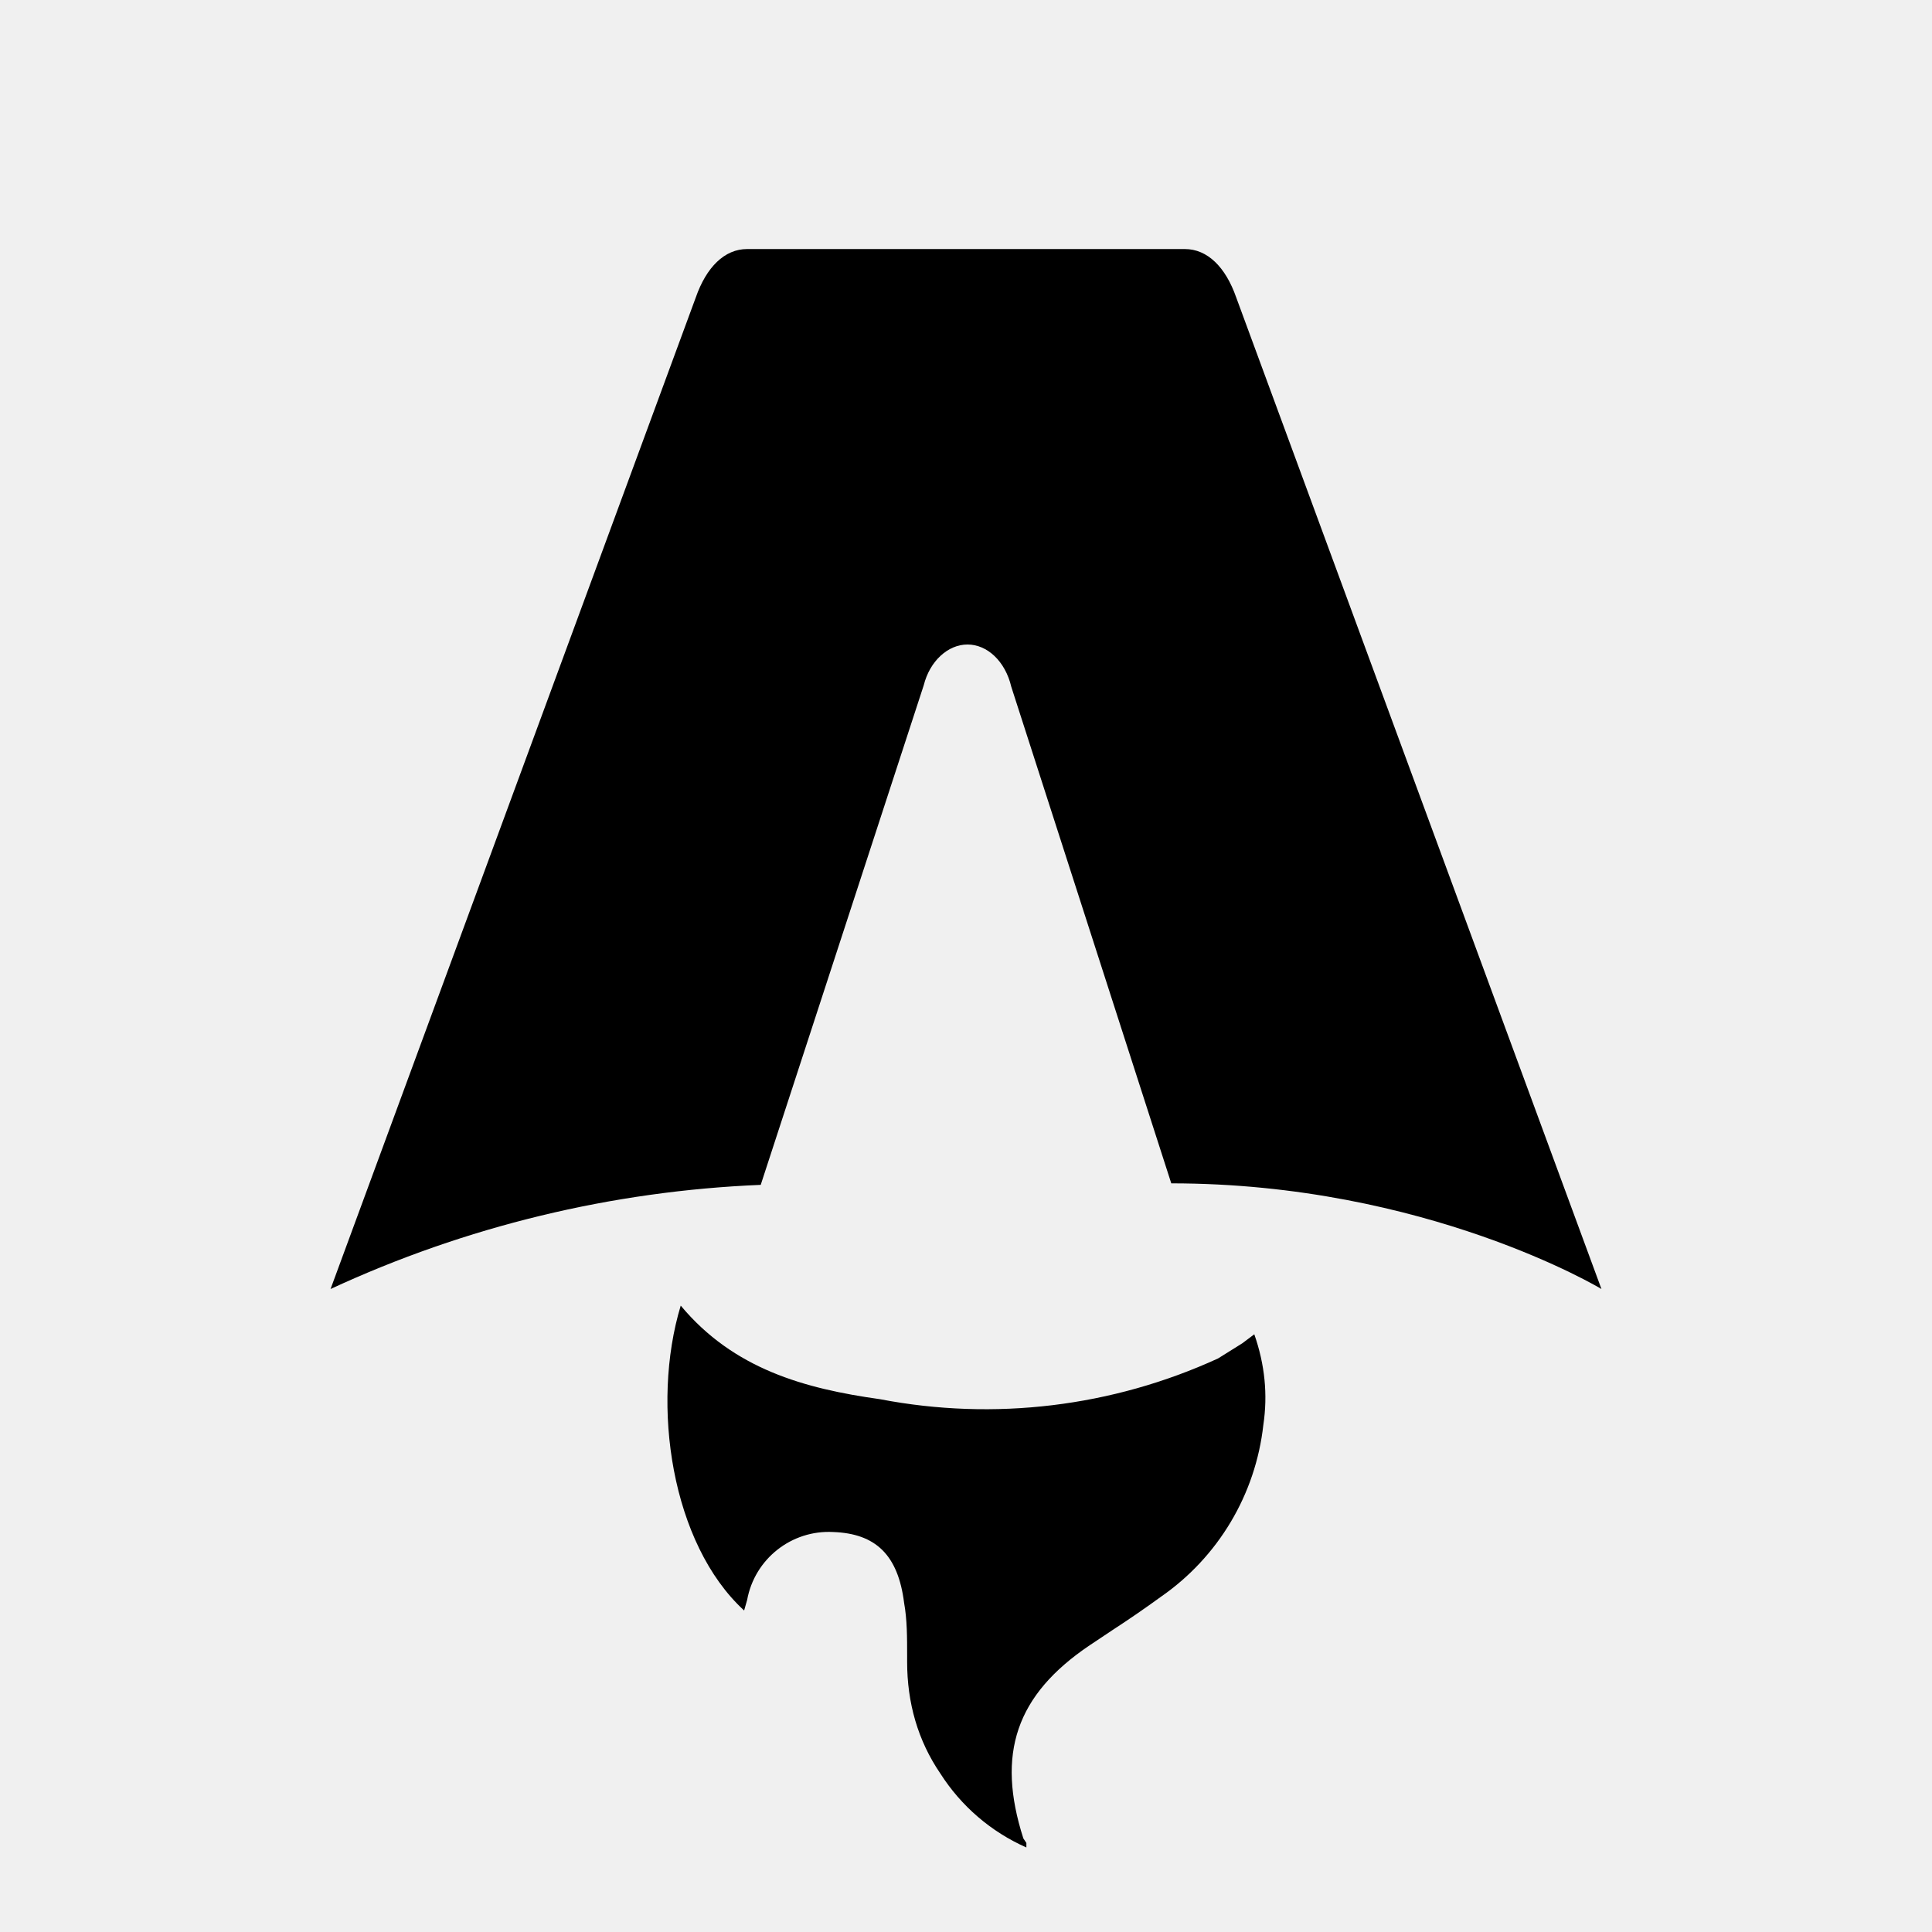
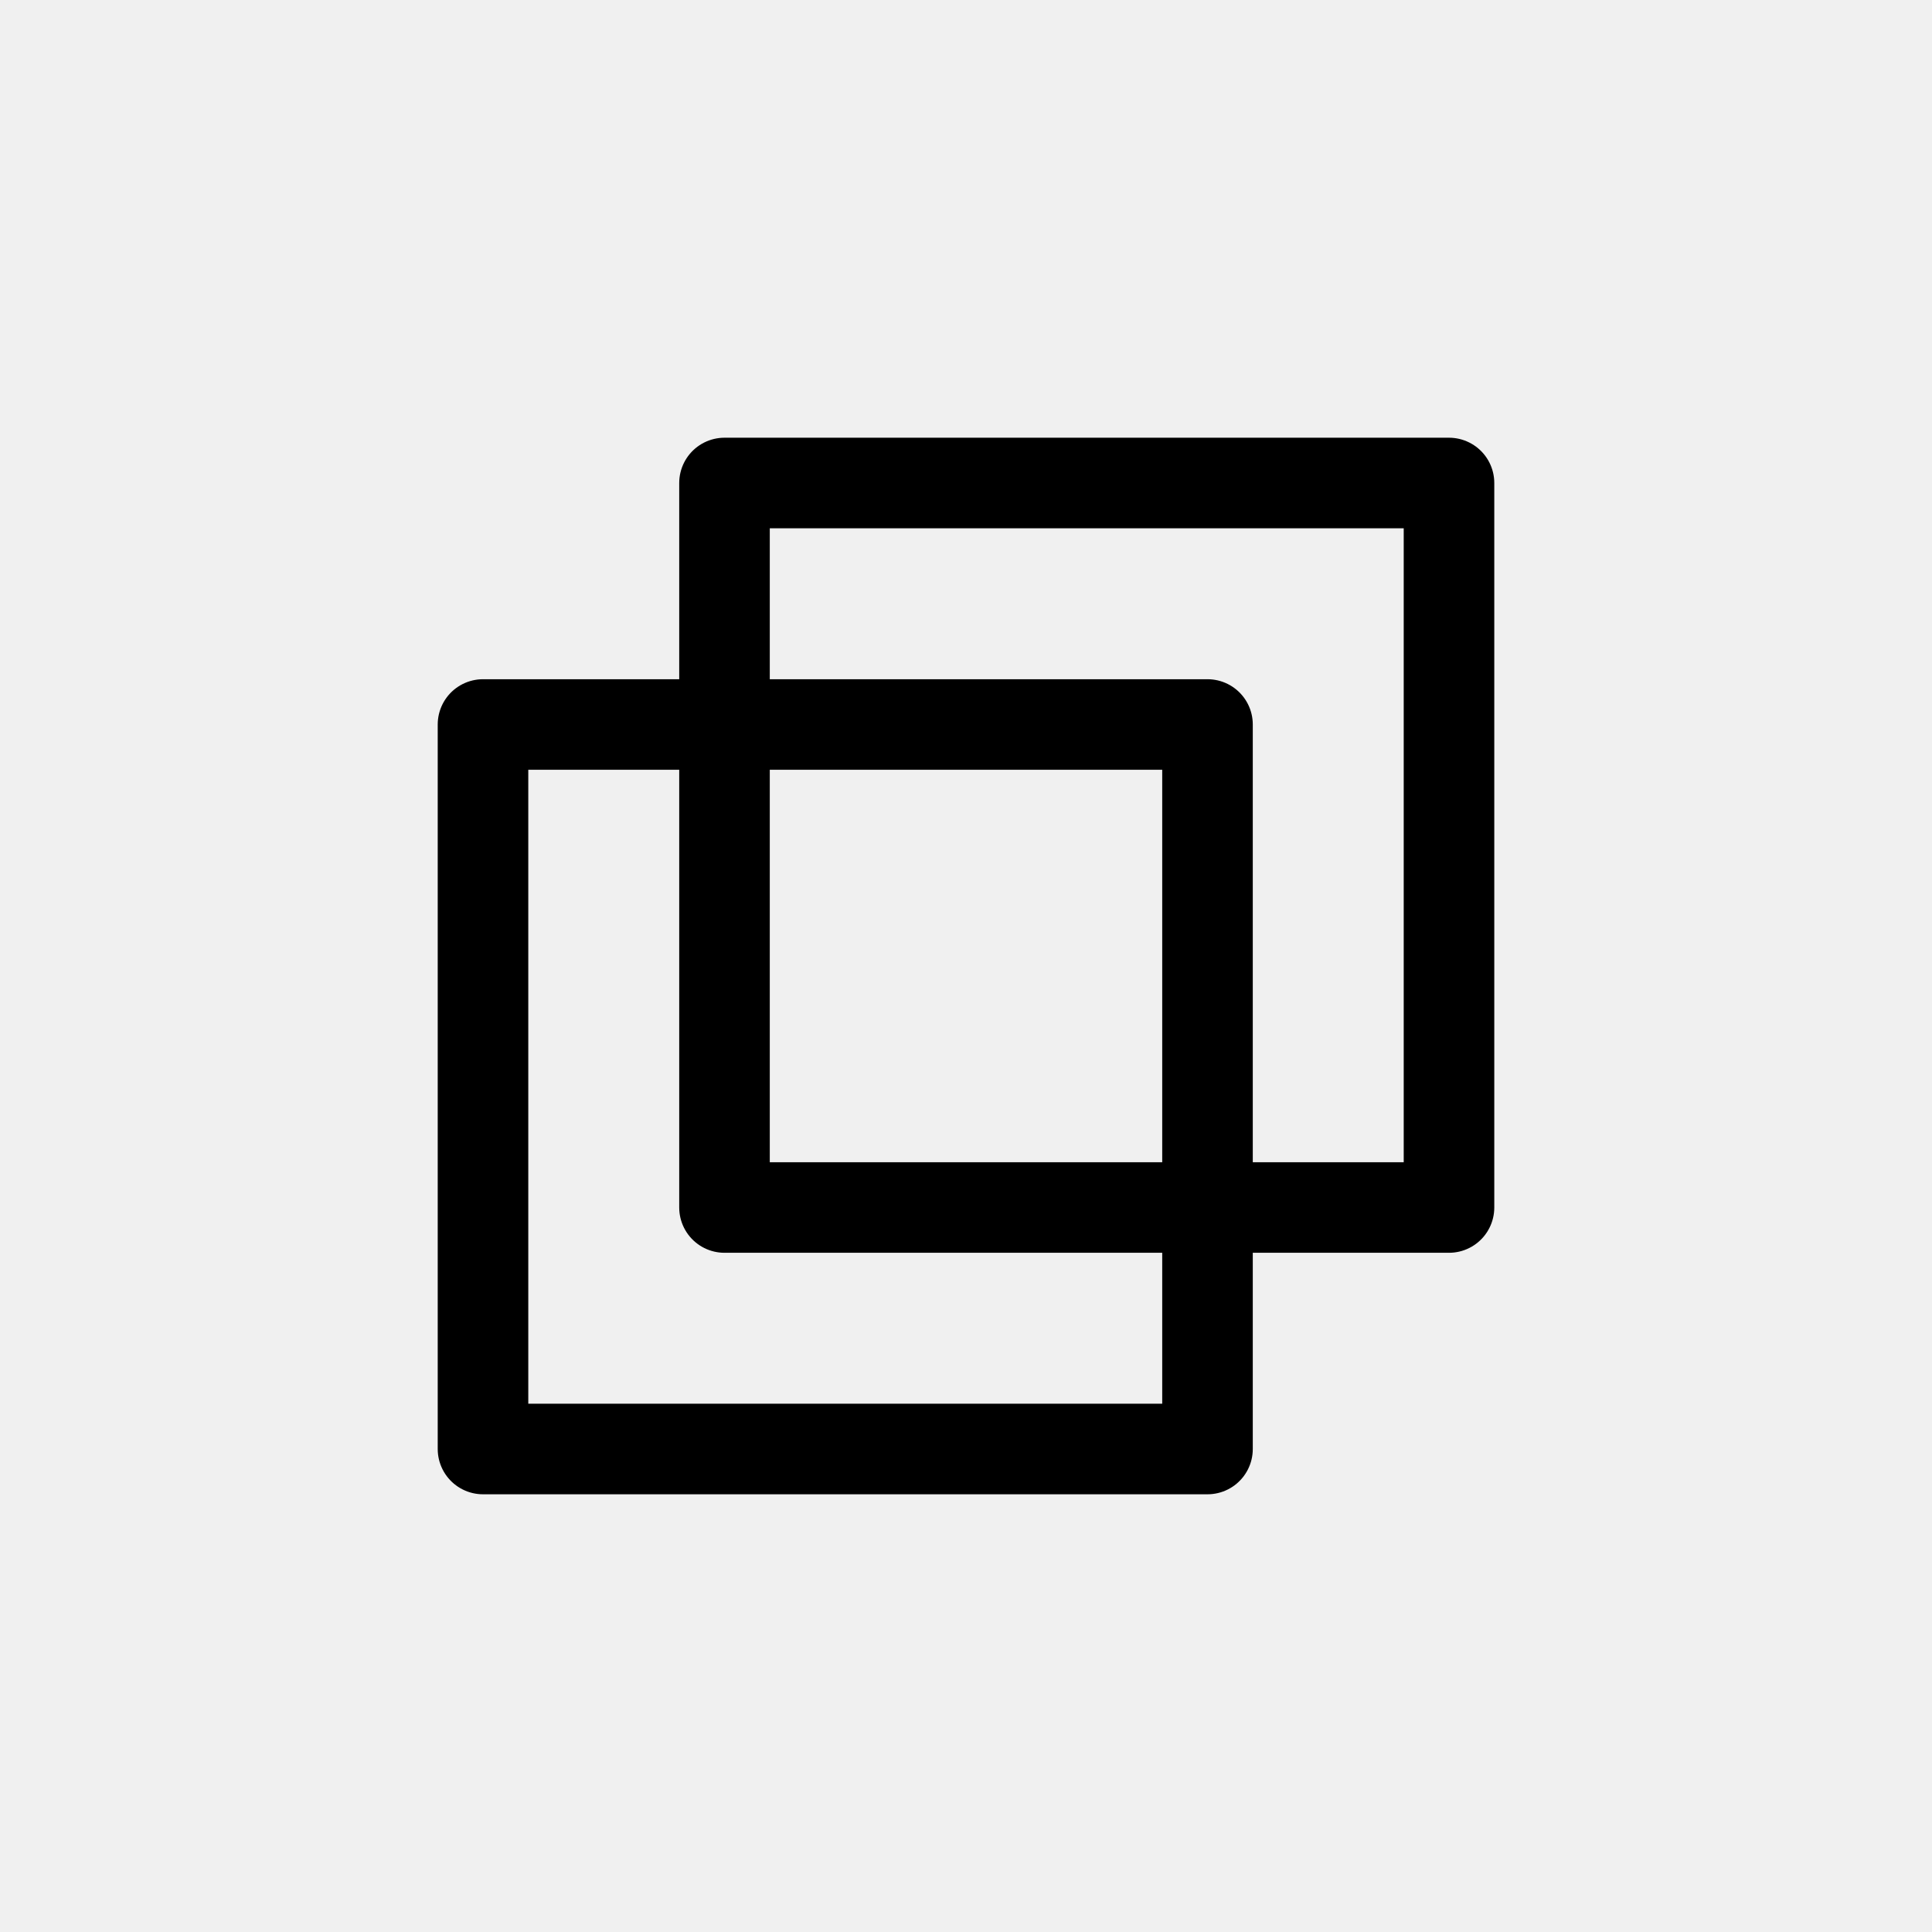
- <svg xmlns="http://www.w3.org/2000/svg" fill="none" viewBox="0 0 128 128">
-   <path d="M50.4 78.5a75.1 75.1 0 0 0-28.5 6.9l24.2-65.7c.7-2 1.9-3.2 3.4-3.2h29c1.5 0 2.7 1.2 3.4 3.2l24.2 65.7s-11.6-7-28.5-7L67 45.5c-.4-1.7-1.6-2.8-2.9-2.8-1.3 0-2.5 1.1-2.9 2.7L50.4 78.5Zm-1.1 28.2Zm-4.2-20.2c-2 6.6-.6 15.8 4.2 20.2a17.5 17.5 0 0 1 .2-.7 5.5 5.5 0 0 1 5.7-4.5c2.8.1 4.3 1.5 4.7 4.7.2 1.1.2 2.3.2 3.5v.4c0 2.7.7 5.2 2.2 7.4a13 13 0 0 0 5.7 4.9v-.3l-.2-.3c-1.8-5.6-.5-9.5 4.4-12.8l1.5-1a73 73 0 0 0 3.2-2.2 16 16 0 0 0 6.8-11.4c.3-2 .1-4-.6-6l-.8.6-1.6 1a37 37 0 0 1-22.4 2.7c-5-.7-9.7-2-13.2-6.2Z" />
-   <style>
-         path { fill: #000; }
-         @media (prefers-color-scheme: dark) {
-             path { fill: #FFF; }
-         }
-     </style>
+ <svg xmlns="http://www.w3.org/2000/svg" viewBox="-32 -32 64 64" stroke="#000" stroke-width="3" stroke-linejoin="round" fill="none">
+   <path d="M-16-8H8v24h-24z" />
+   <path d="M-8-16h24V8H-8z" />
</svg>
